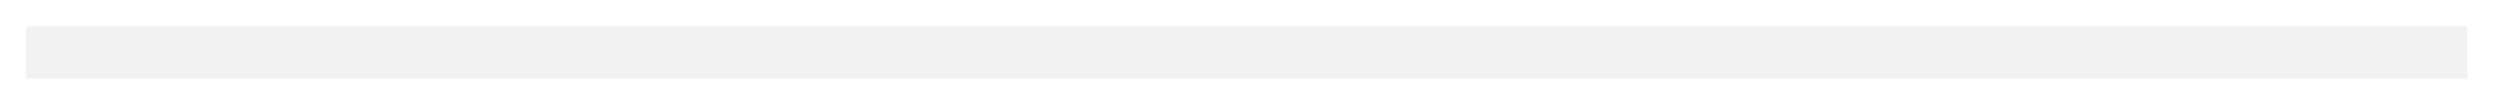
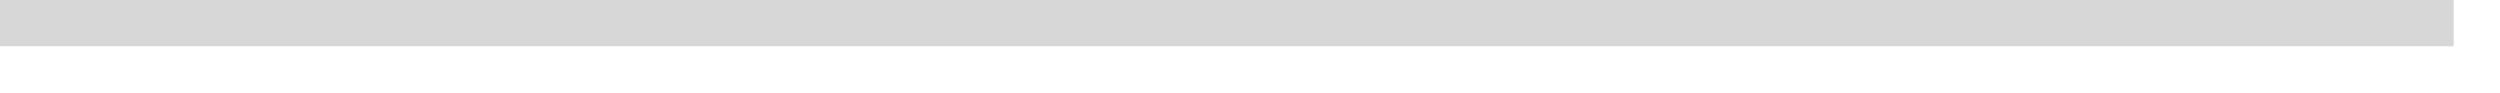
- <svg xmlns="http://www.w3.org/2000/svg" version="1.1" width="381px" height="17px">
-   <g transform="matrix(1 0 0 1 -455 -1784 )">
-     <path d="M 459 1792  L 831 1792  " stroke-width="8" stroke="#f2f2f2" fill="none" />
+ <svg xmlns="http://www.w3.org/2000/svg" version="1.1" width="54px" height="2px">
+   <g transform="matrix(1 0 0 1 -548 -1731 )">
+     <path d="M 548 1731.5  L 601 1731.5  " stroke-width="1" stroke="#d7d7d7" fill="none" />
  </g>
</svg>
